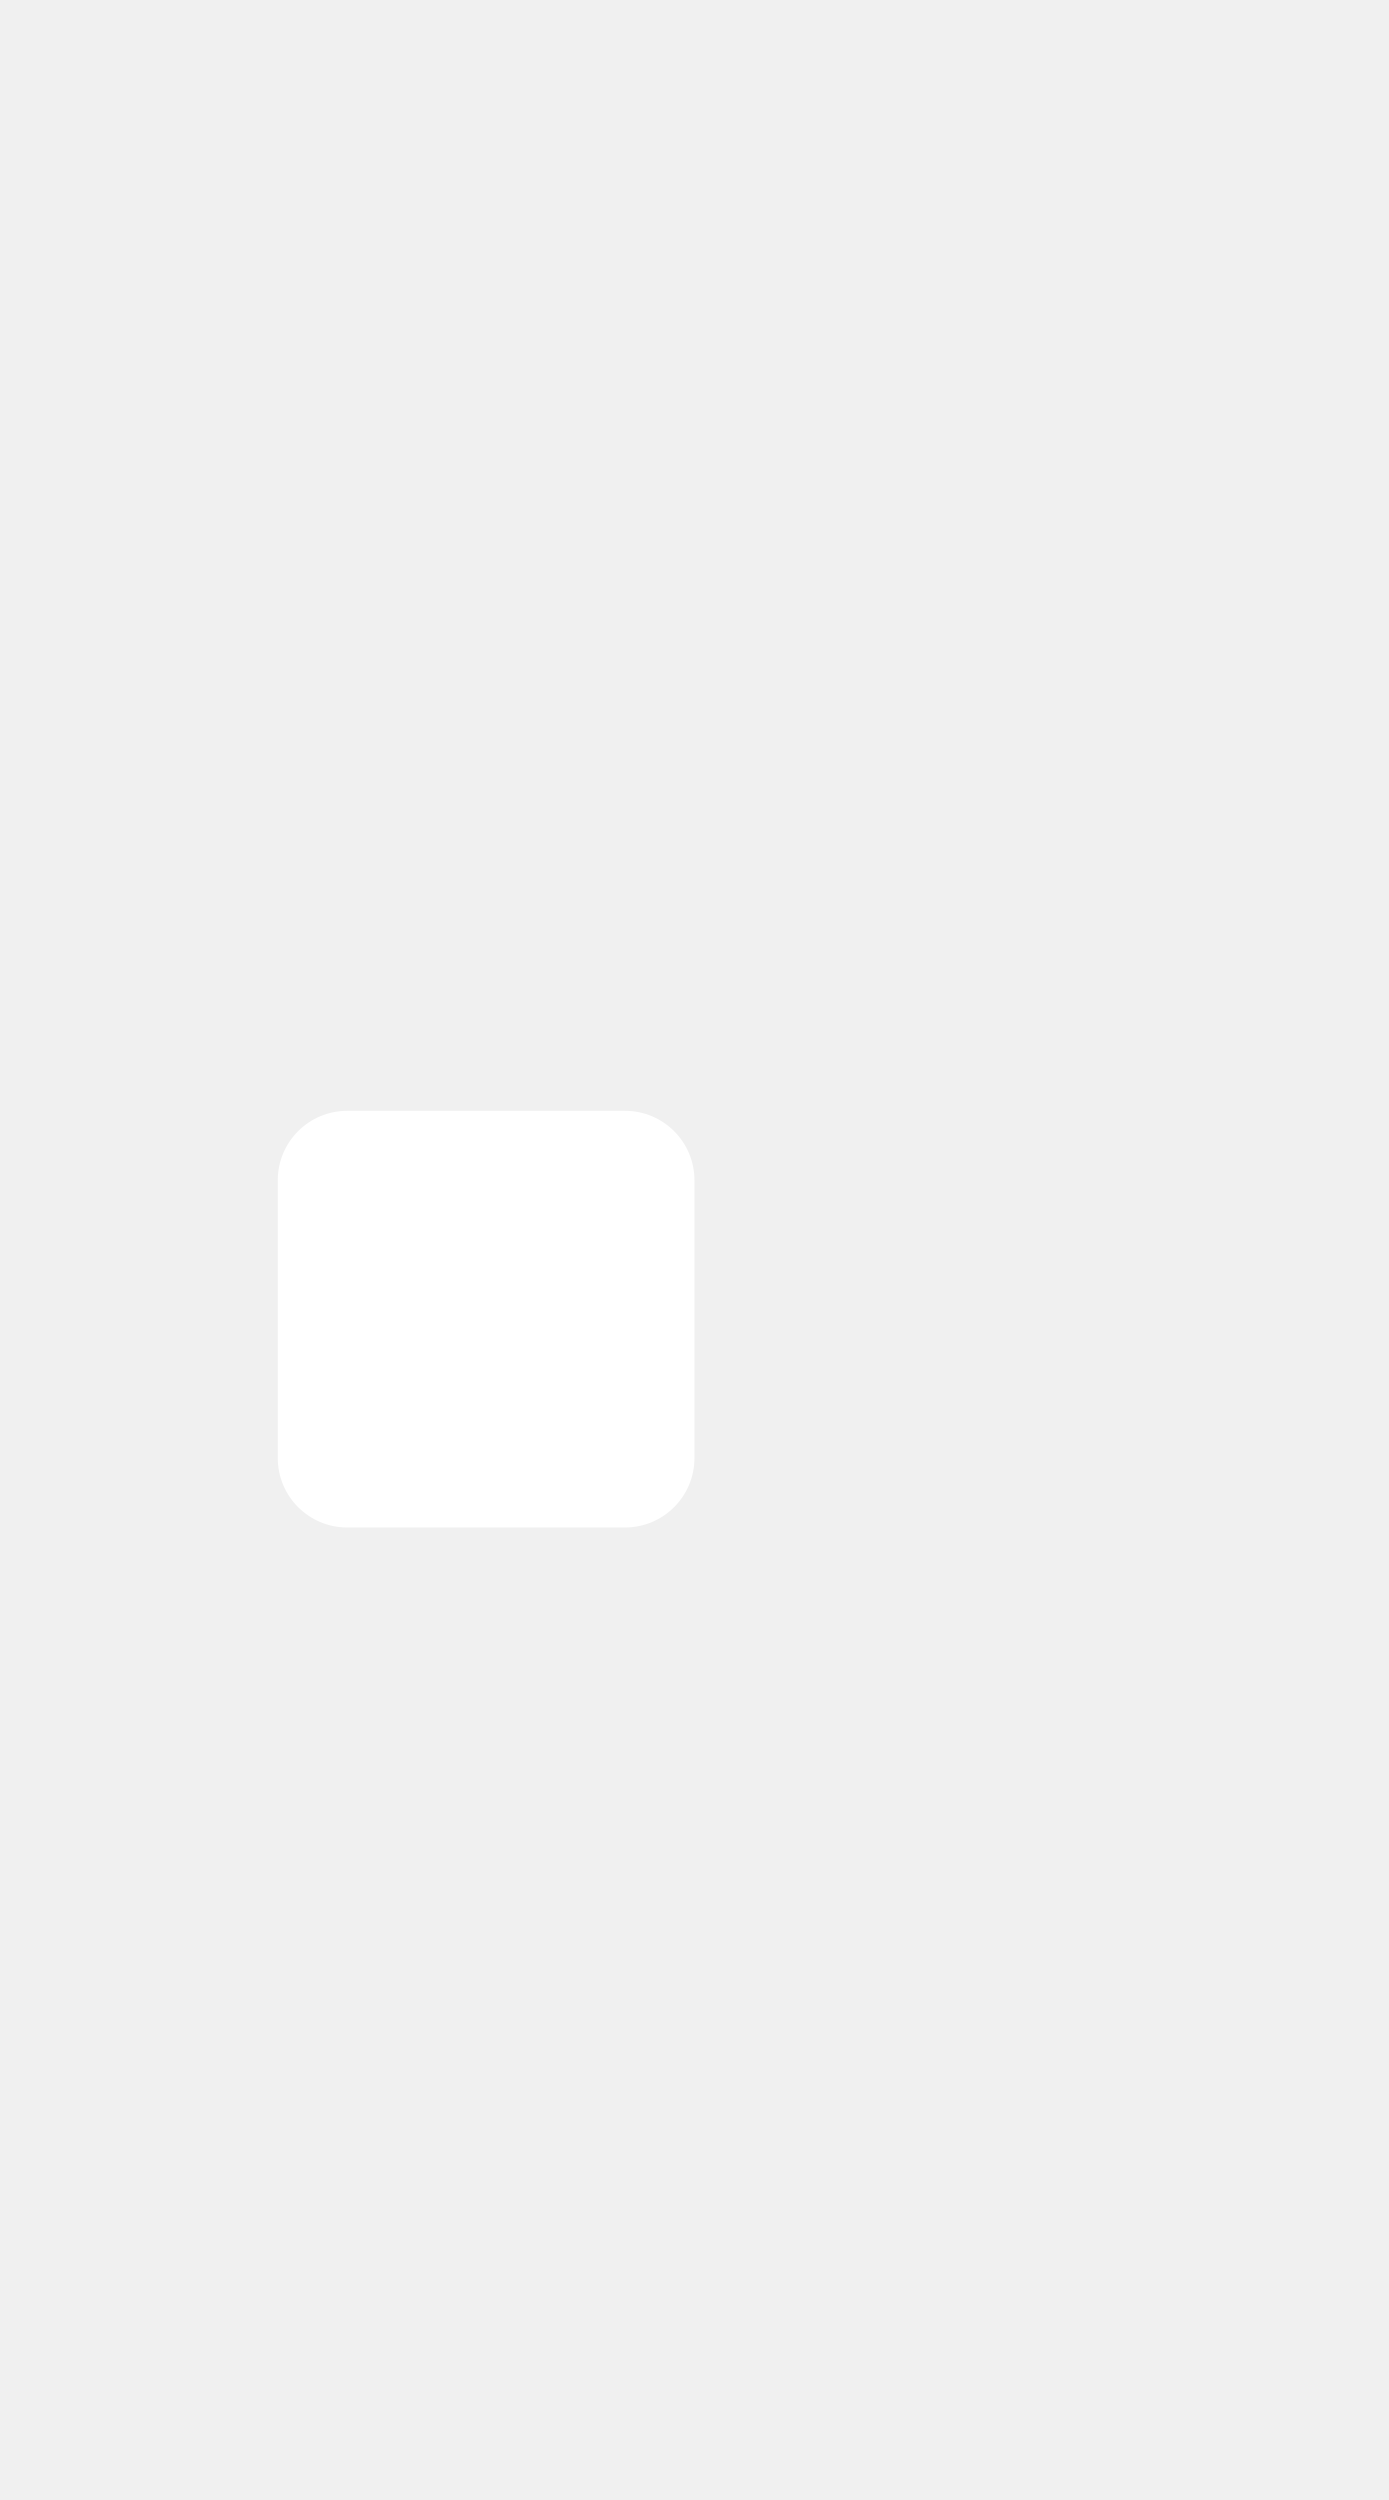
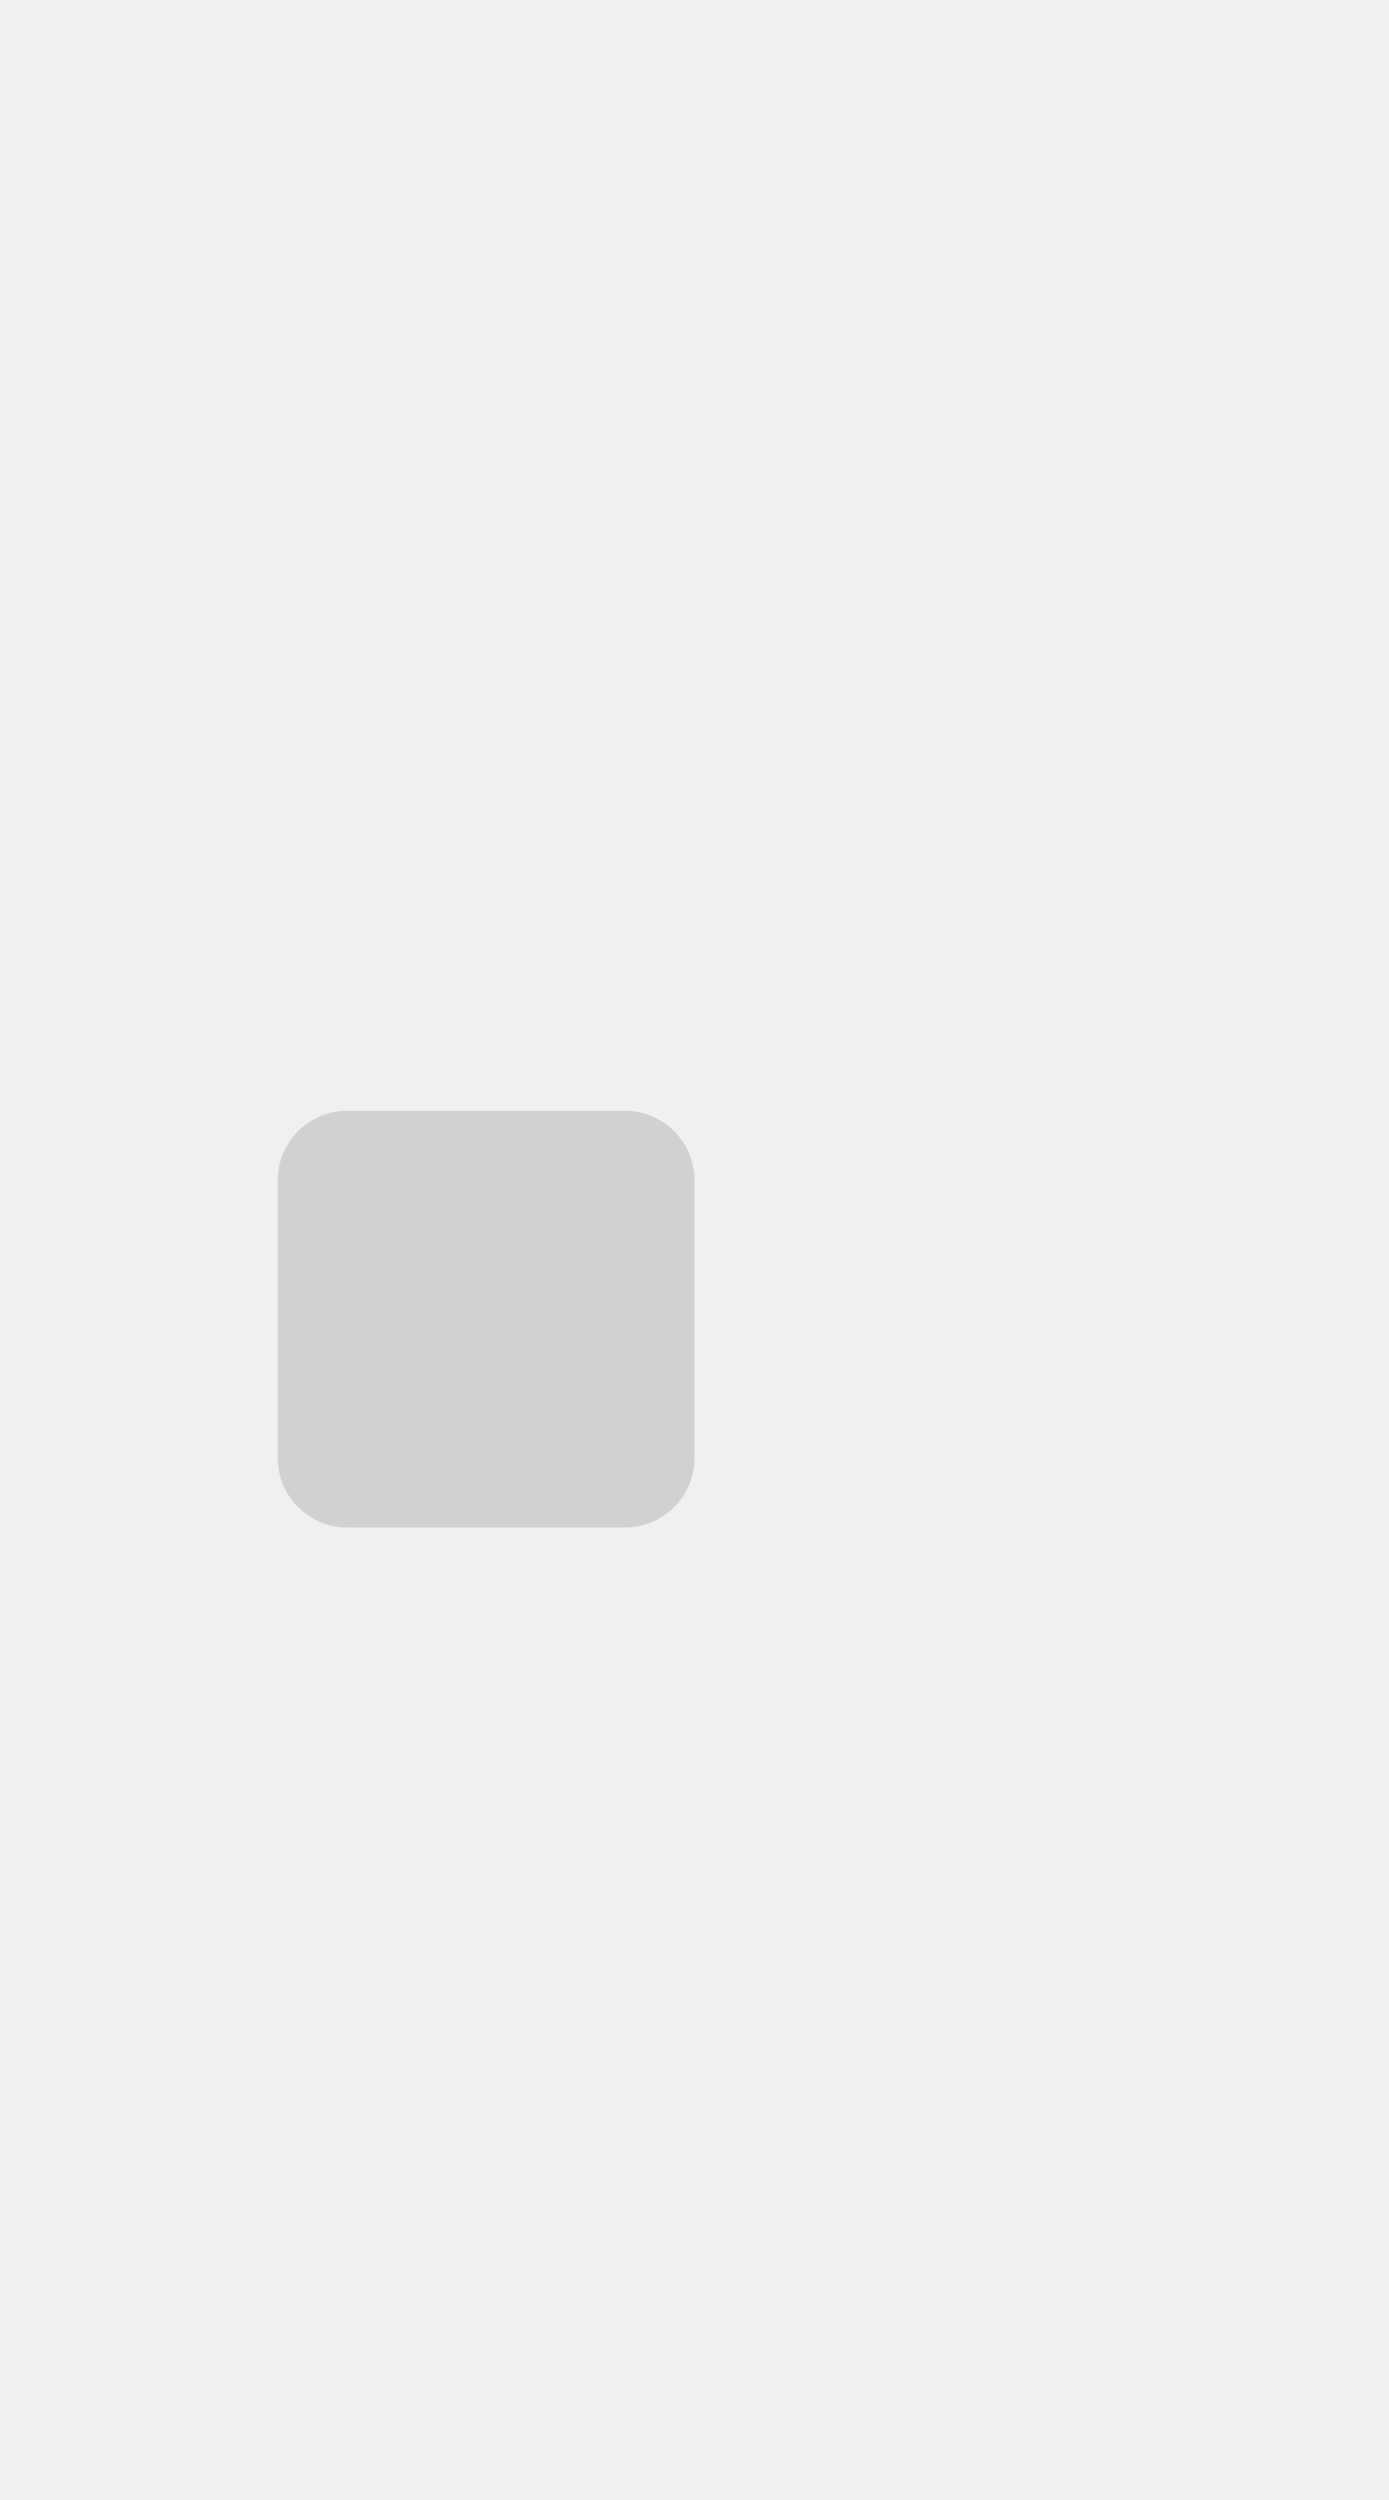
<svg xmlns="http://www.w3.org/2000/svg" width="10" height="18">
  <defs>
    <clipPath>
-       <rect width="10" height="19" x="20" y="1033.36" opacity="0.12" fill="#477ac2" color="#eeeeee" />
+       <rect width="10" height="19" x="20" y="1033.36" opacity="0.12" fill="#477ac2" color="#d1d1d1" />
    </clipPath>
  </defs>
  <g transform="translate(0,-1034.362)">
-     <rect rx="0.5" y="1042.36" x="2" height="3" width="3" fill="#ffffff" />
+     <rect rx="0.5" y="1042.36" x="2" height="3" width="3" fill="#d1d1d1" />
  </g>
</svg>
